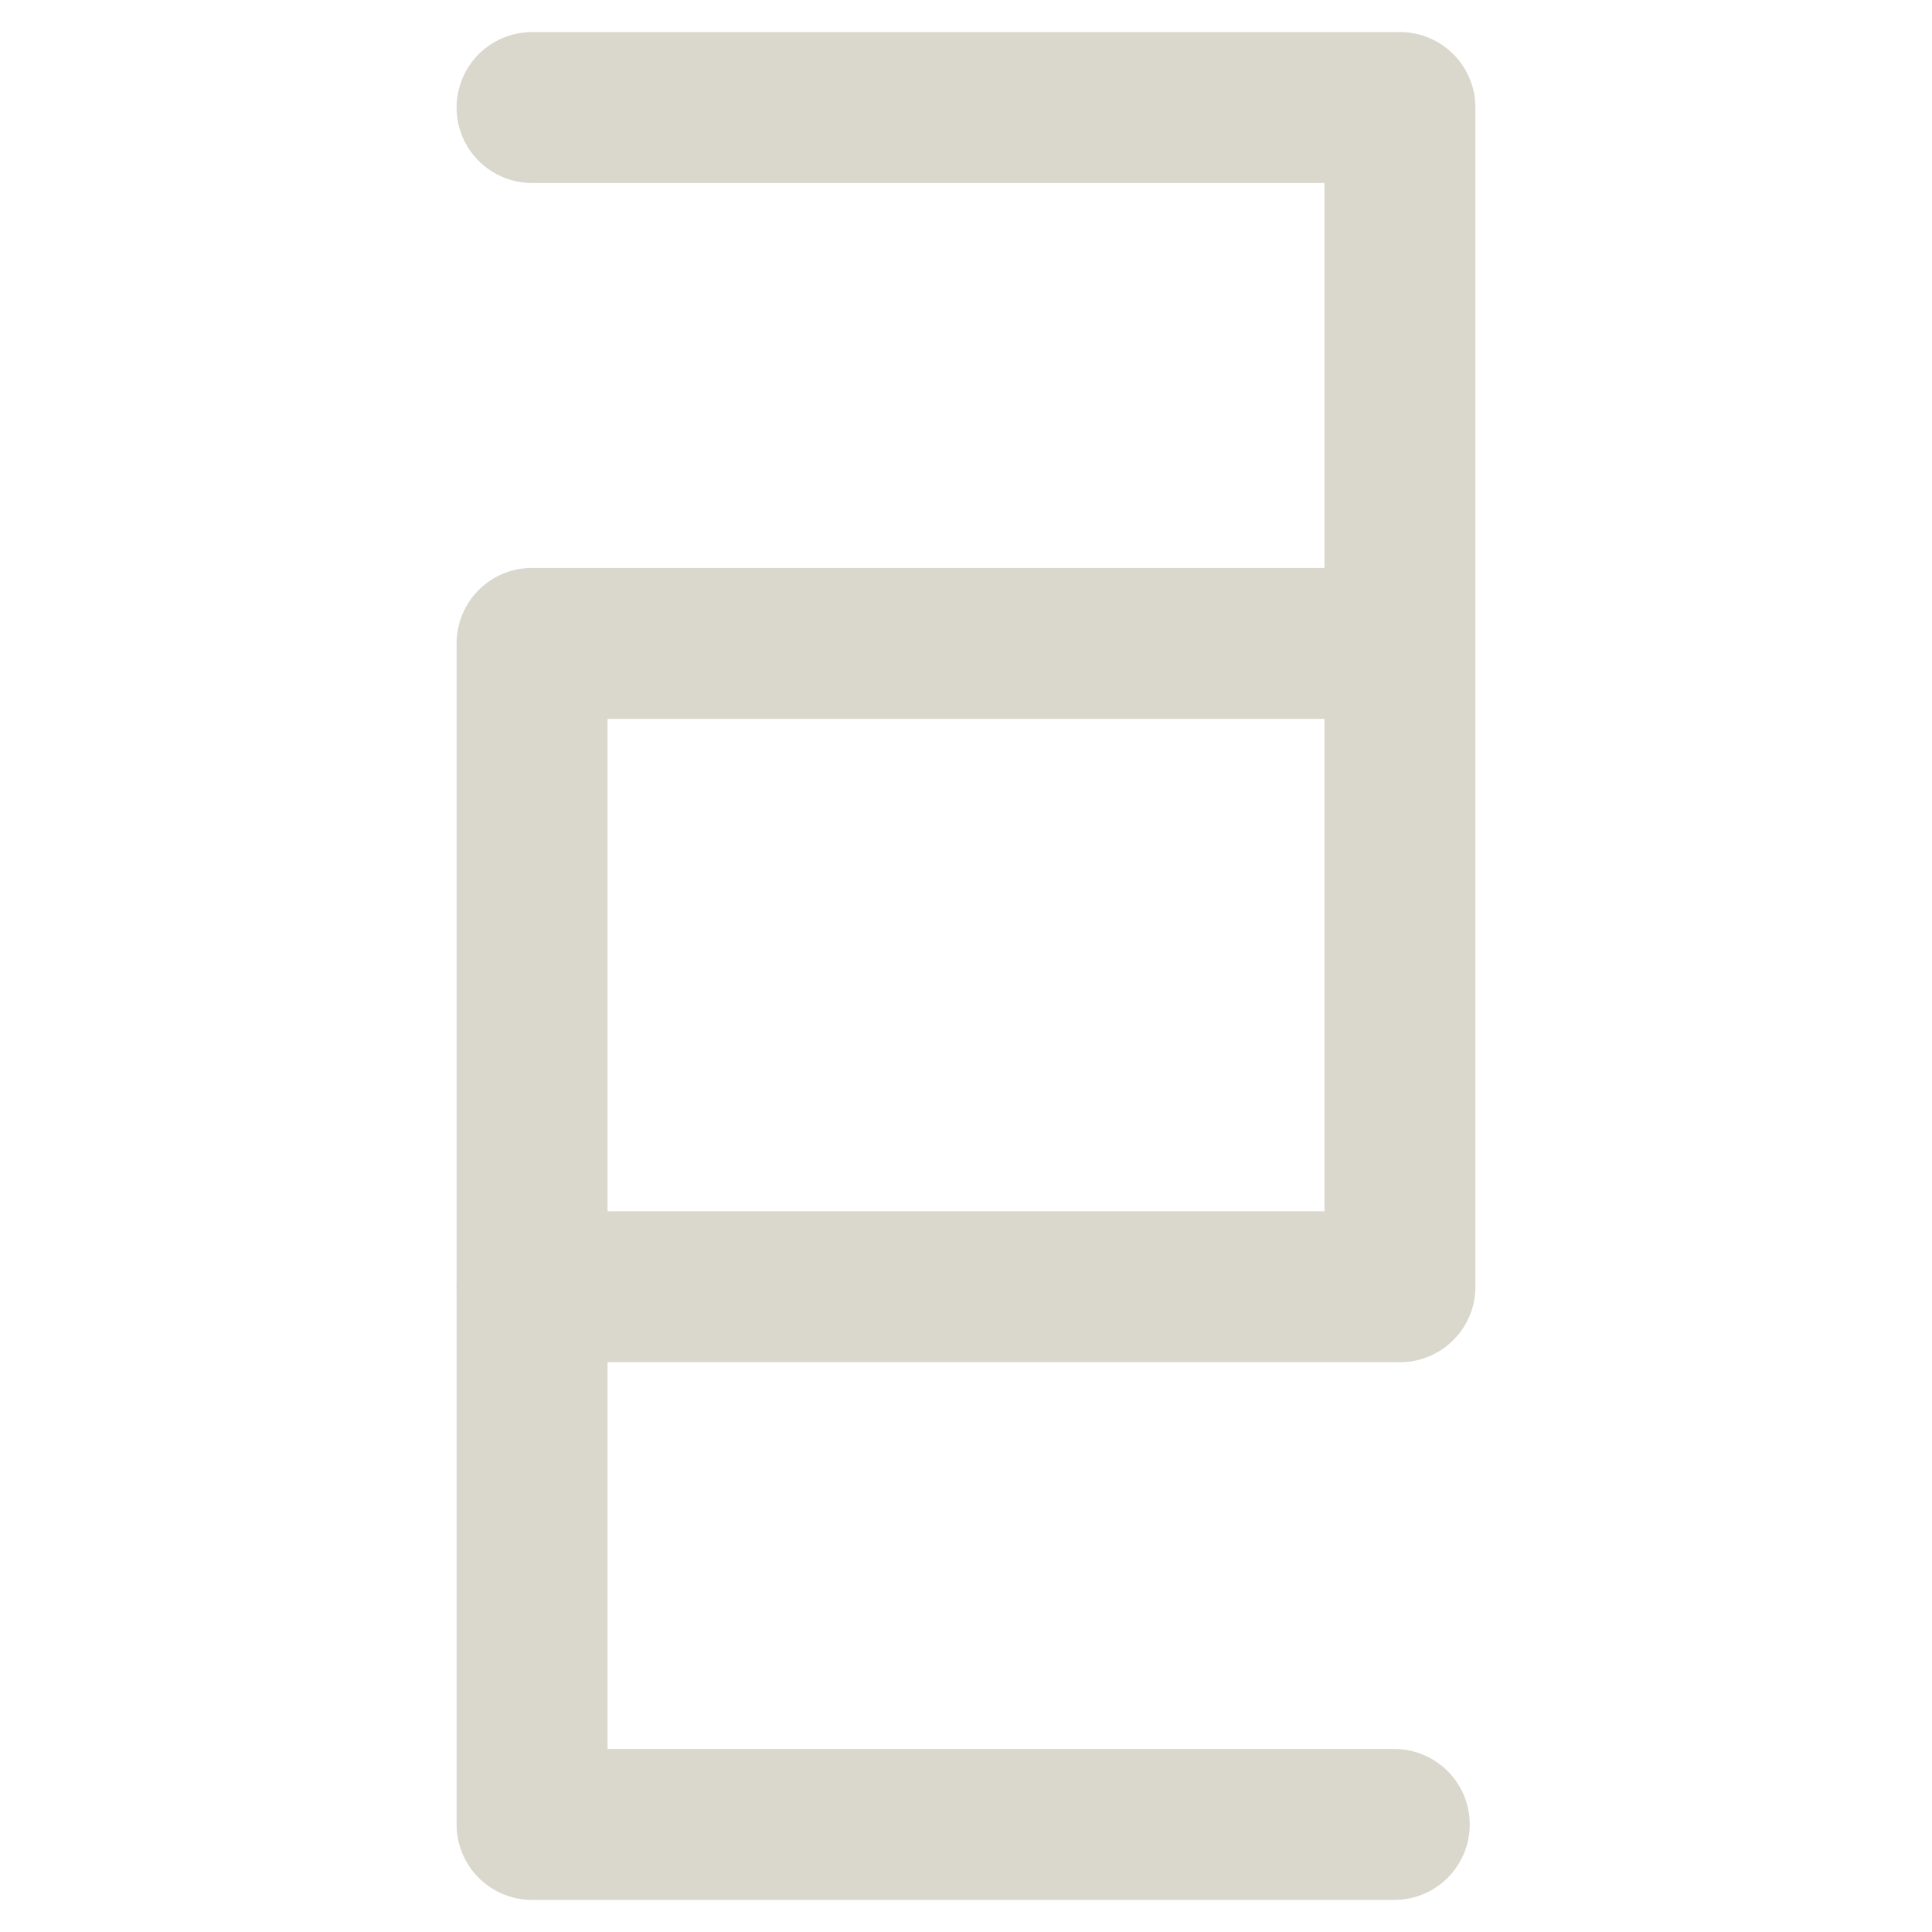
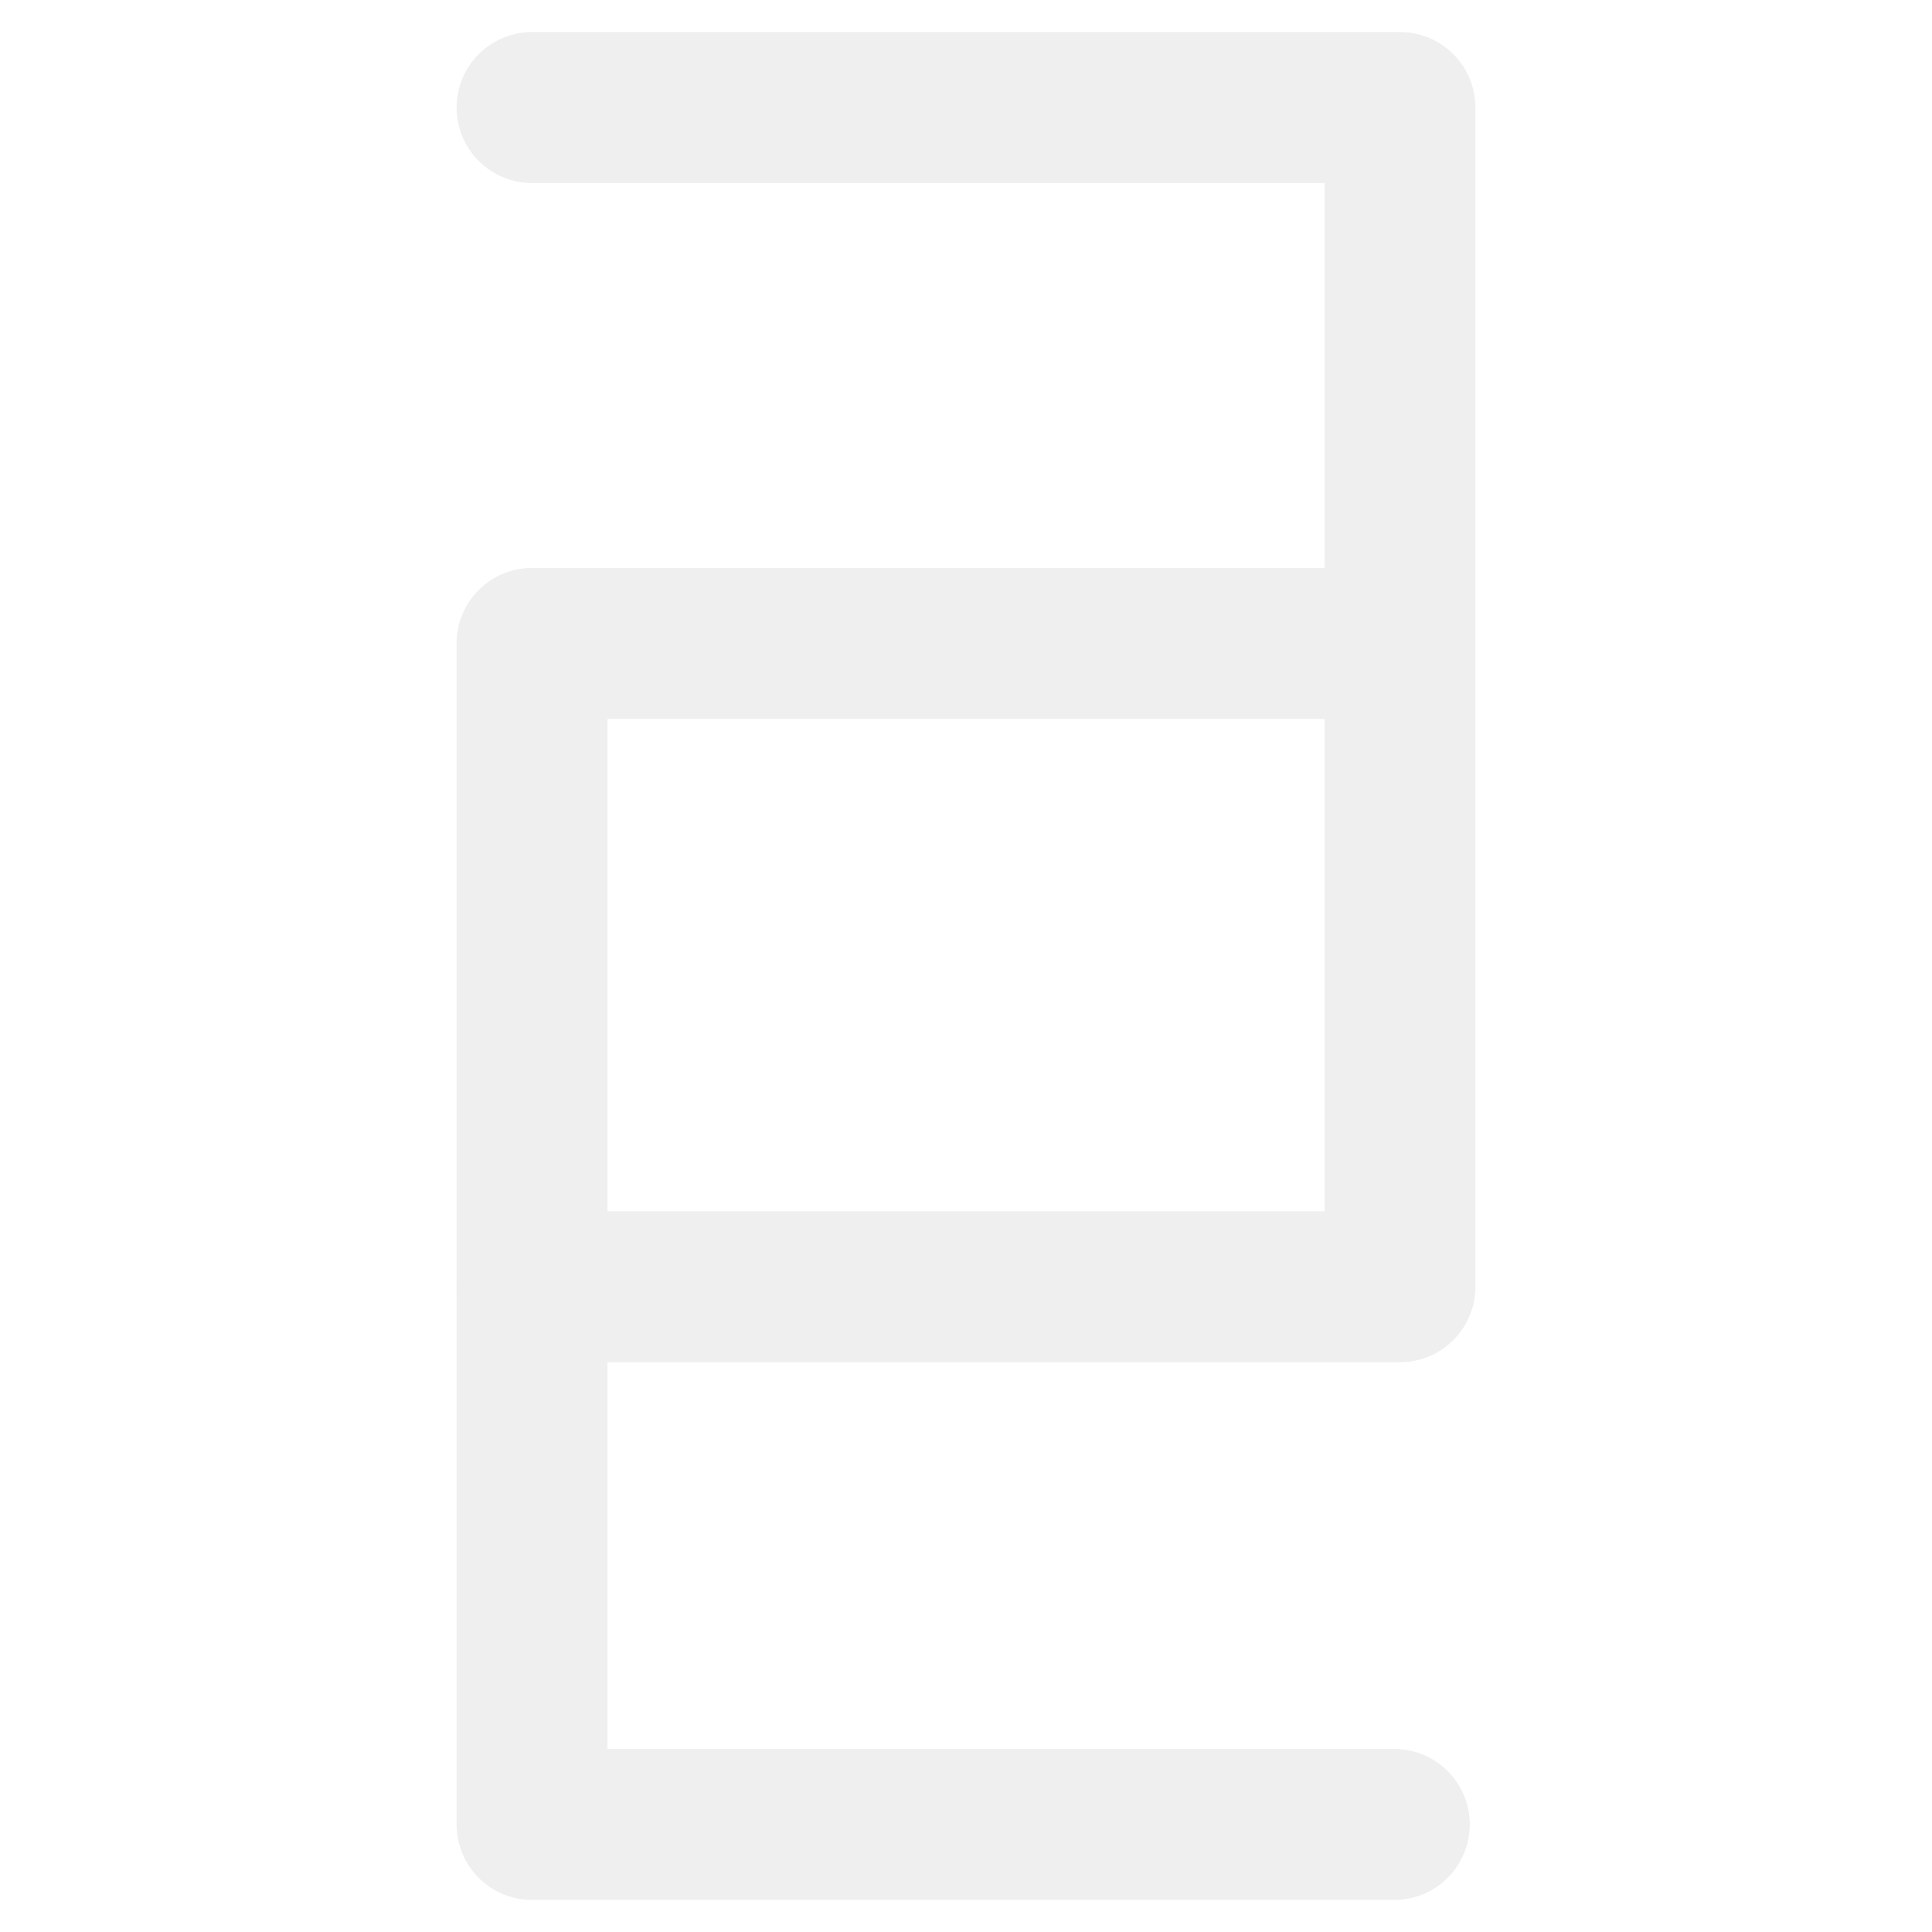
<svg xmlns="http://www.w3.org/2000/svg" version="1.1" baseProfile="tiny" id="Layer_1" x="0px" y="0px" width="1024px" height="1024px" viewBox="0 0 1024 1024" xml:space="preserve">
  <g>
-     <polyline fill="none" stroke="#dad7cd" stroke-width="80" stroke-linecap="round" stroke-linejoin="round" stroke-miterlimit="10" points="   282,57 742,57 742,682 282,682  " />
-     <polyline fill="none" stroke="#dad7cd" stroke-width="80" stroke-linecap="round" stroke-linejoin="round" stroke-miterlimit="10" points="   739,967 282,967 282,341 739,341  " />
+     <polyline fill="none" stroke="#efefef" stroke-width="80" stroke-linecap="round" stroke-linejoin="round" stroke-miterlimit="10" points="   282,57 742,57 742,682 282,682  " />
+     <polyline fill="none" stroke="#efefef" stroke-width="80" stroke-linecap="round" stroke-linejoin="round" stroke-miterlimit="10" points="   739,967 282,967 282,341 739,341  " />
  </g>
</svg>
